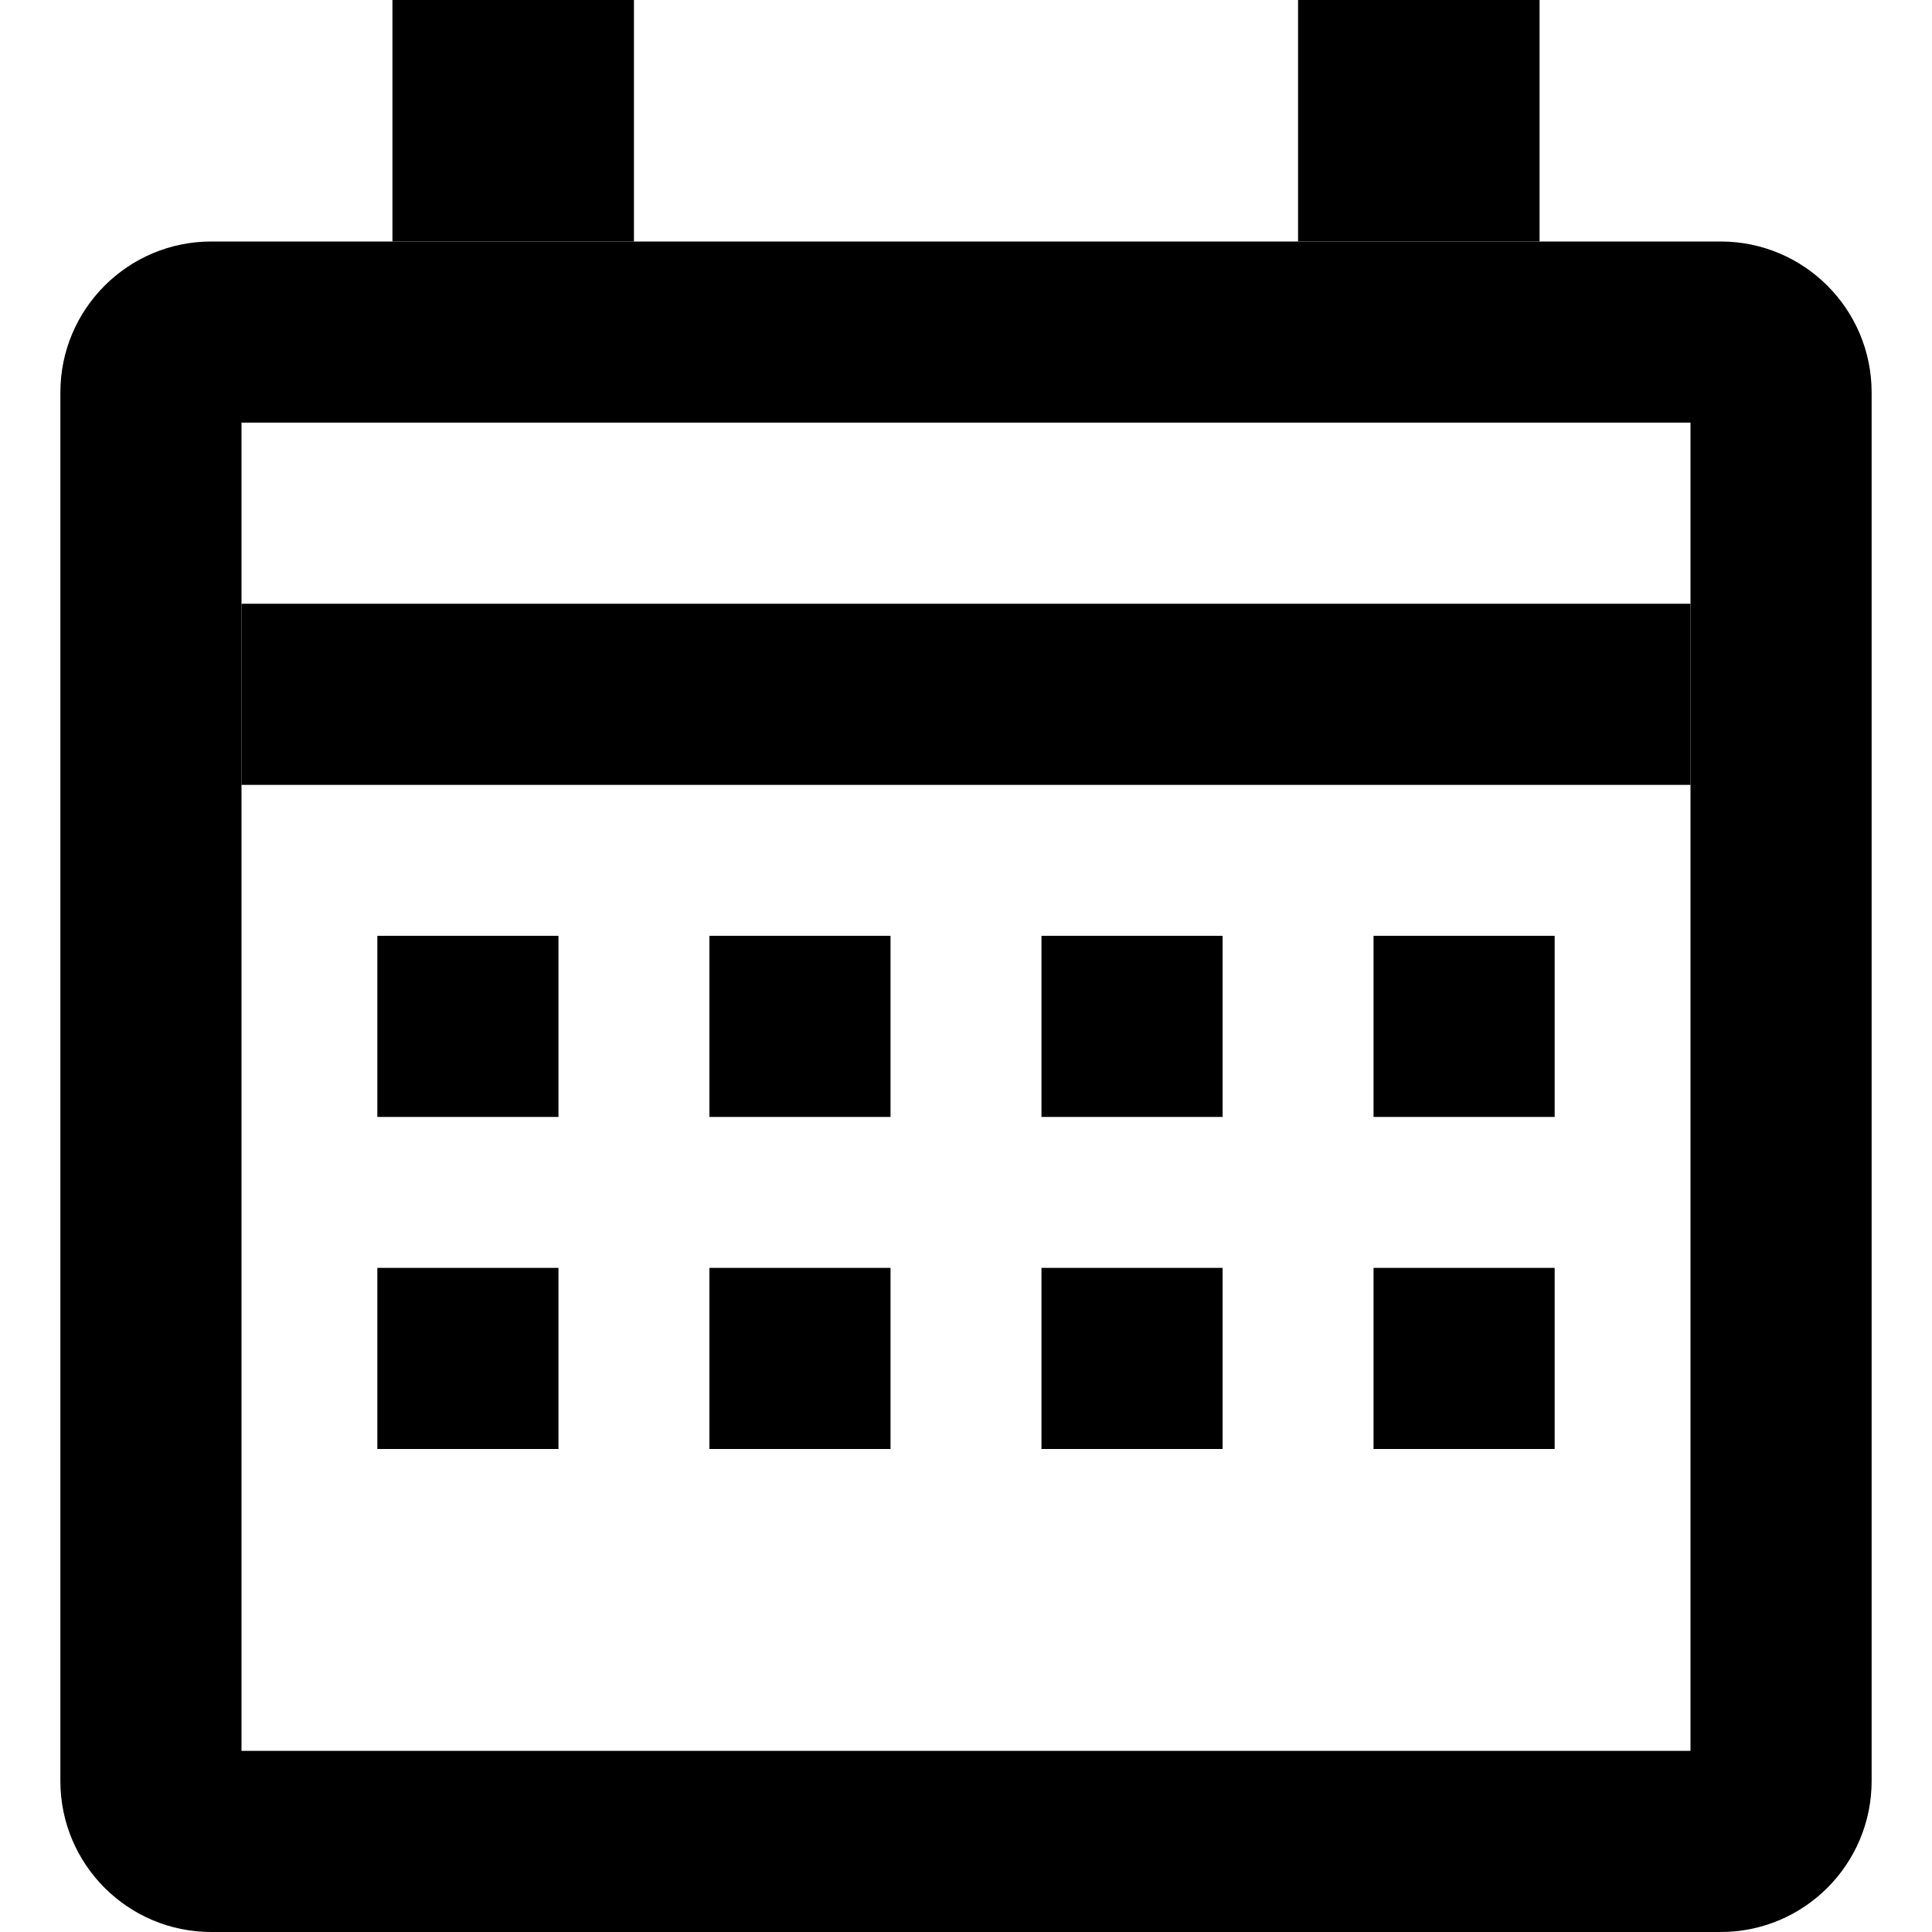
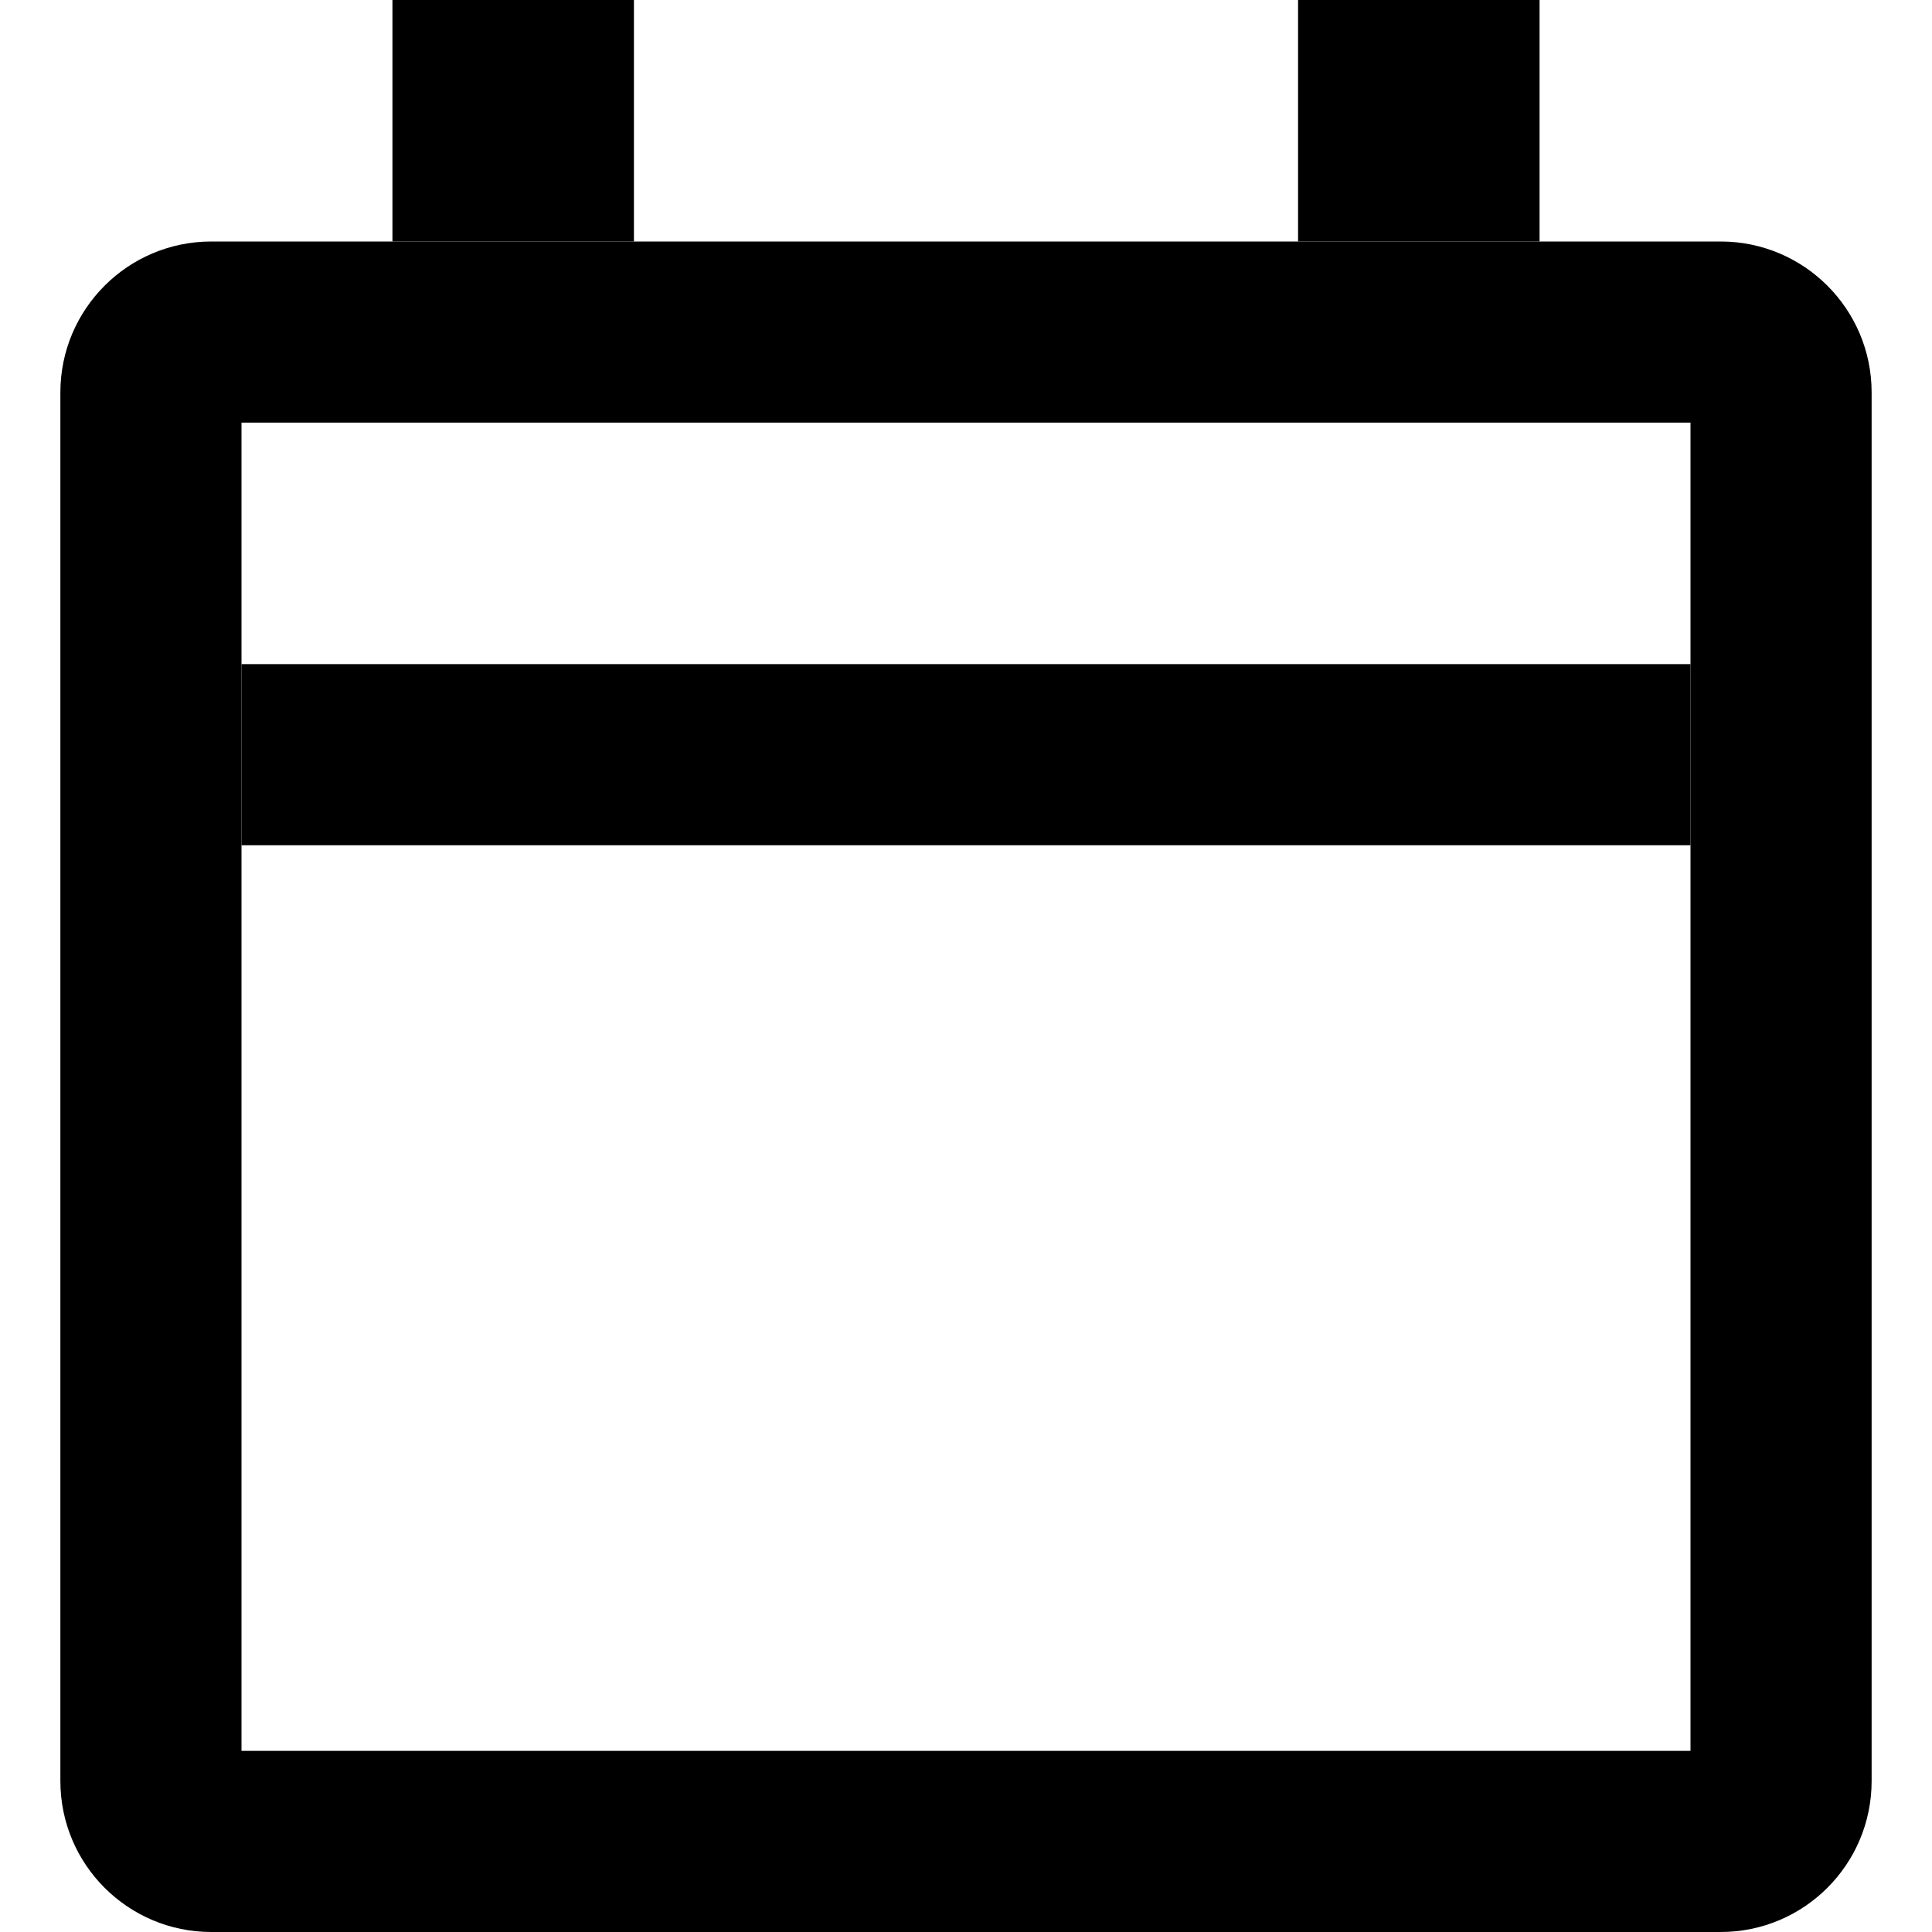
<svg xmlns="http://www.w3.org/2000/svg" width="64px" height="64px" viewBox="0 0 64 64" version="1.1">
  <g id="calendar" stroke="none" stroke-width="1" fill="none" fill-rule="evenodd">
    <path d="M57,8 C59.761,8 62,10.239 62,13 L62,59 C62,61.761 59.761,64 57,64 L7,64 C4.239,64 2,61.761 2,59 L2,13 C2,10.239 4.239,8 7,8 L57,8 Z M56,14 L8,14 L8,58 L56,58 L56,14 Z" id="Rectangle" fill="#000000" fill-rule="nonzero" />
    <rect id="Rectangle" fill="#000000" x="13" y="0" width="8" height="8" />
    <rect id="Rectangle-Copy" fill="#000000" x="43" y="0" width="8" height="8" />
-     <rect id="Rectangle" fill="#000000" x="12.5" y="31" width="6" height="6" />
-     <rect id="Rectangle" fill="#000000" x="23.5" y="31" width="6" height="6" />
-     <rect id="Rectangle" fill="#000000" x="34.5" y="31" width="6" height="6" />
-     <rect id="Rectangle" fill="#000000" x="45.5" y="31" width="6" height="6" />
-     <rect id="Rectangle" fill="#000000" x="12.5" y="42" width="6" height="6" />
-     <rect id="Rectangle" fill="#000000" x="23.5" y="42" width="6" height="6" />
-     <rect id="Rectangle" fill="#000000" x="34.5" y="42" width="6" height="6" />
-     <rect id="Rectangle" fill="#000000" x="45.5" y="42" width="6" height="6" />
-     <rect id="Rectangle" fill="#000000" x="8" y="20" width="48" height="6" />
+     <rect id="Rectangle" fill="#000000" x="8" y="22" width="48" height="6" />
  </g>
</svg>
